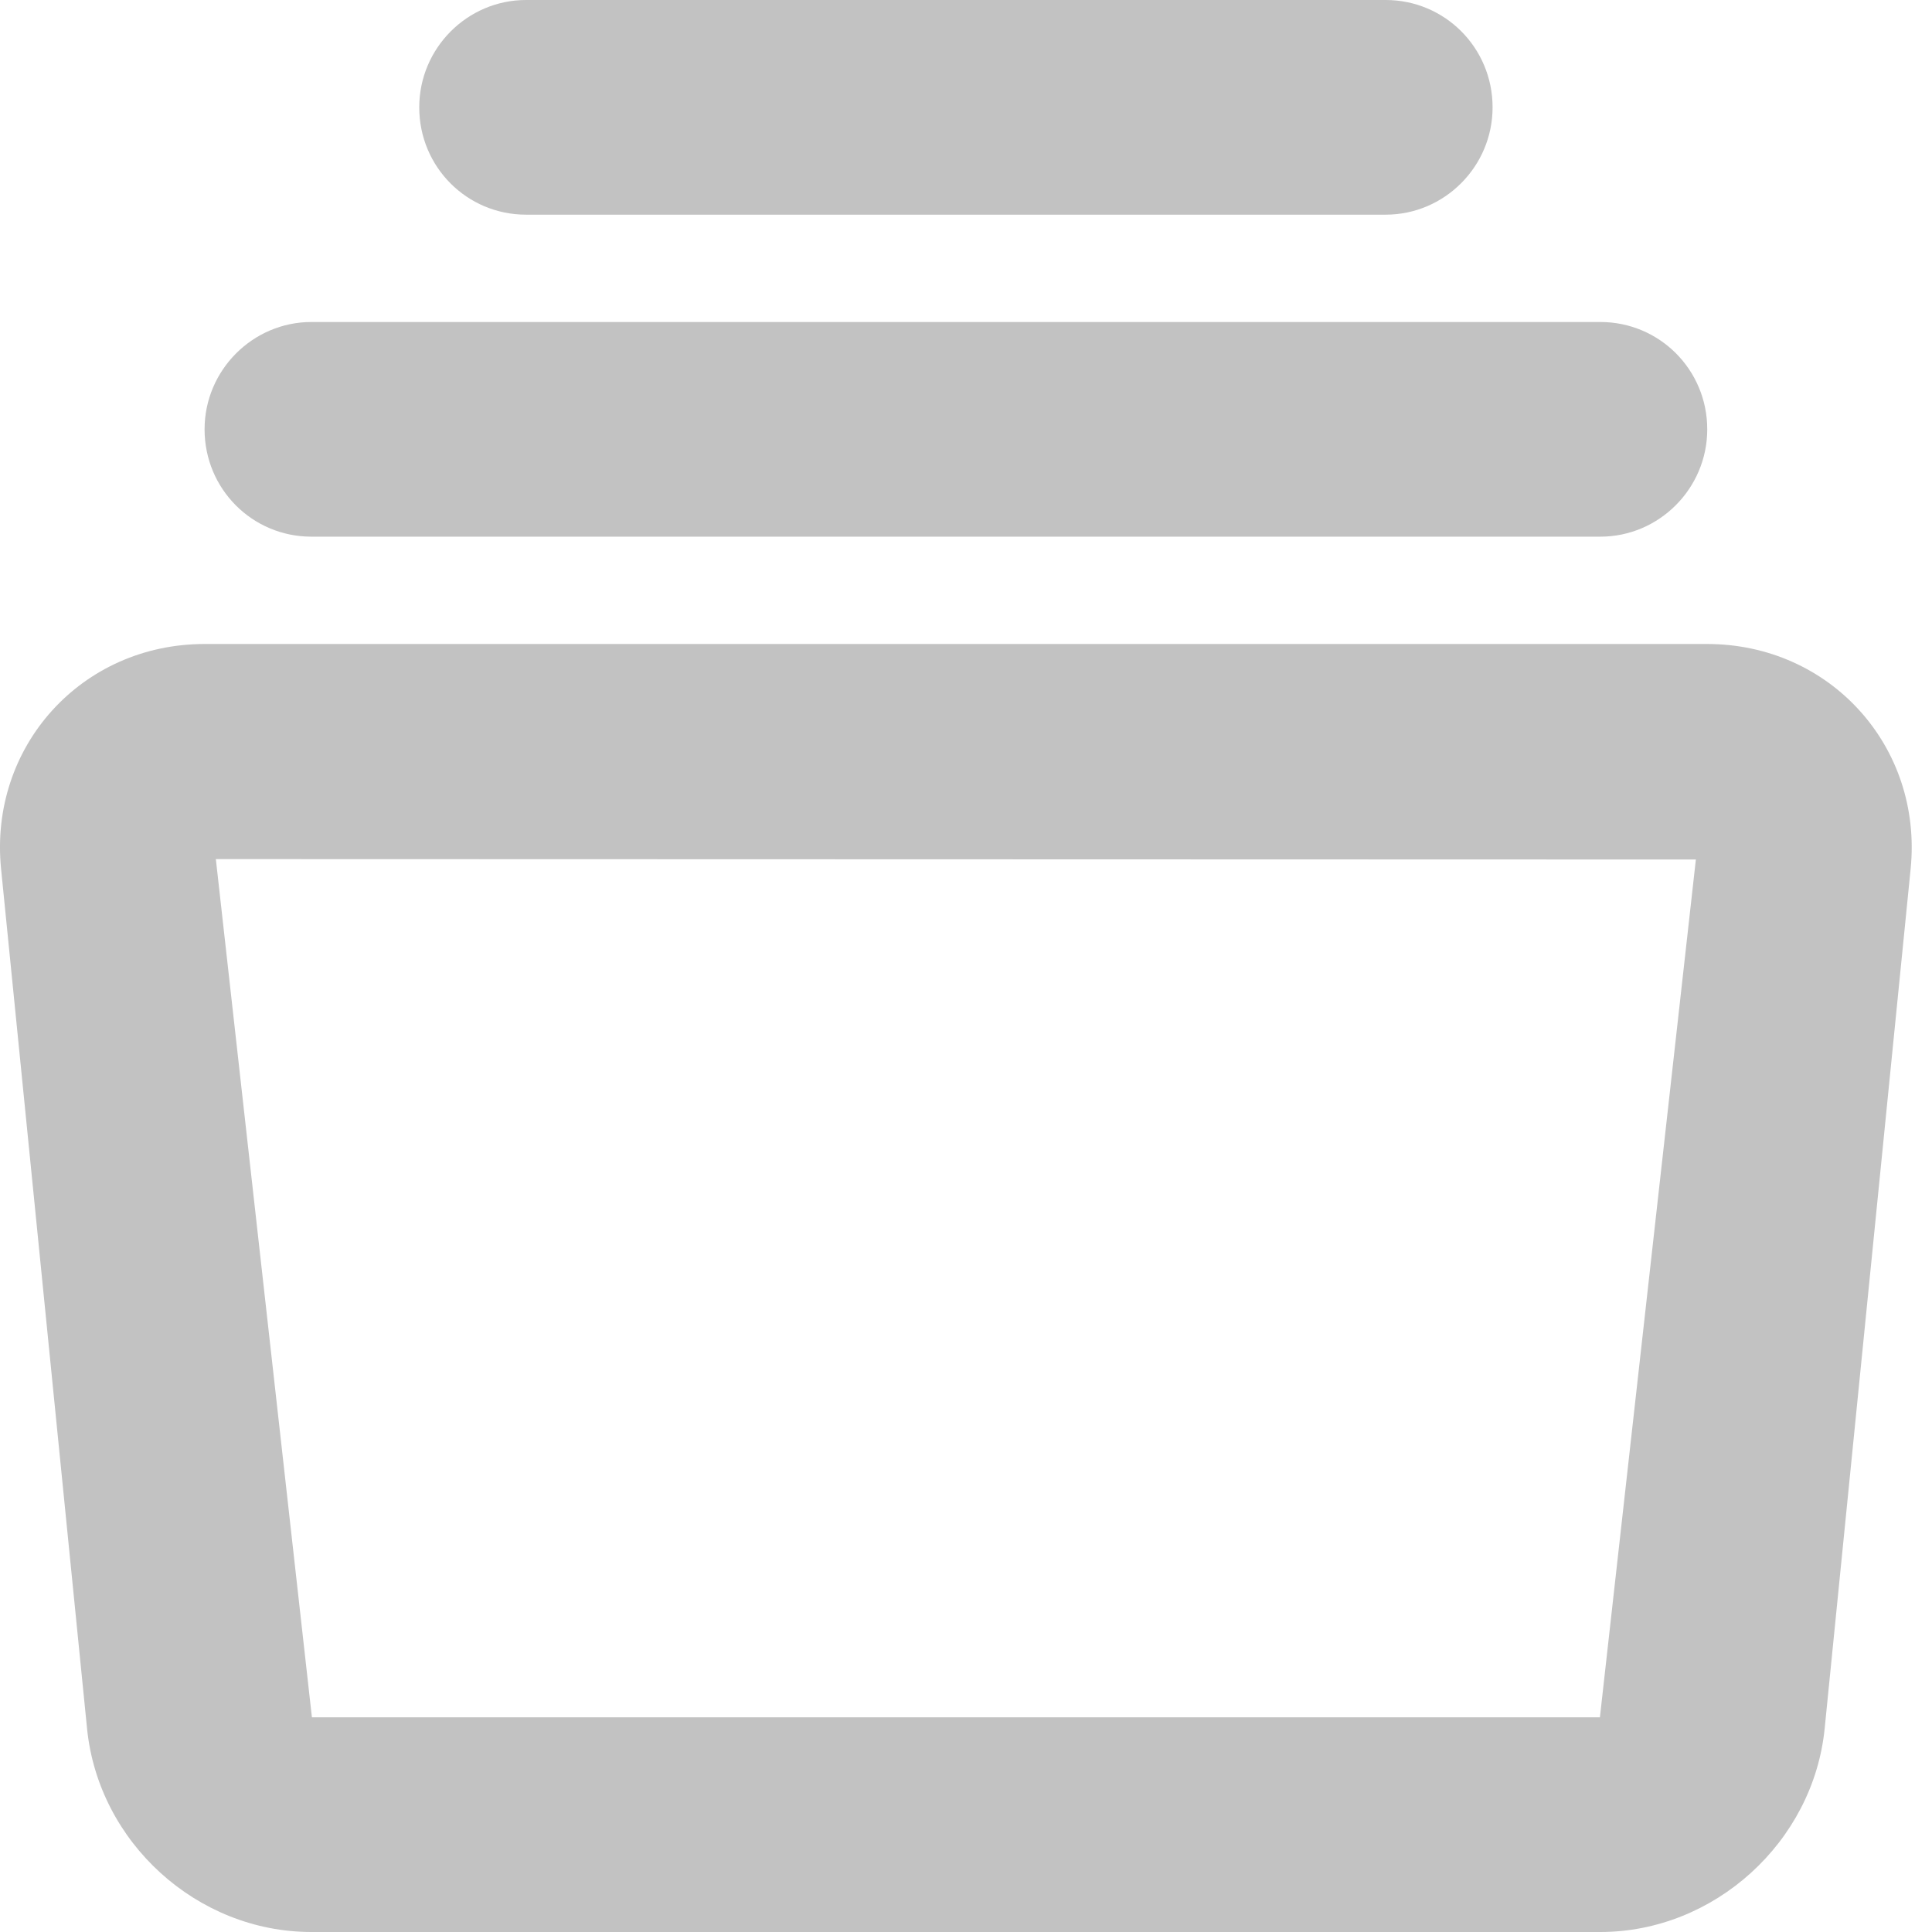
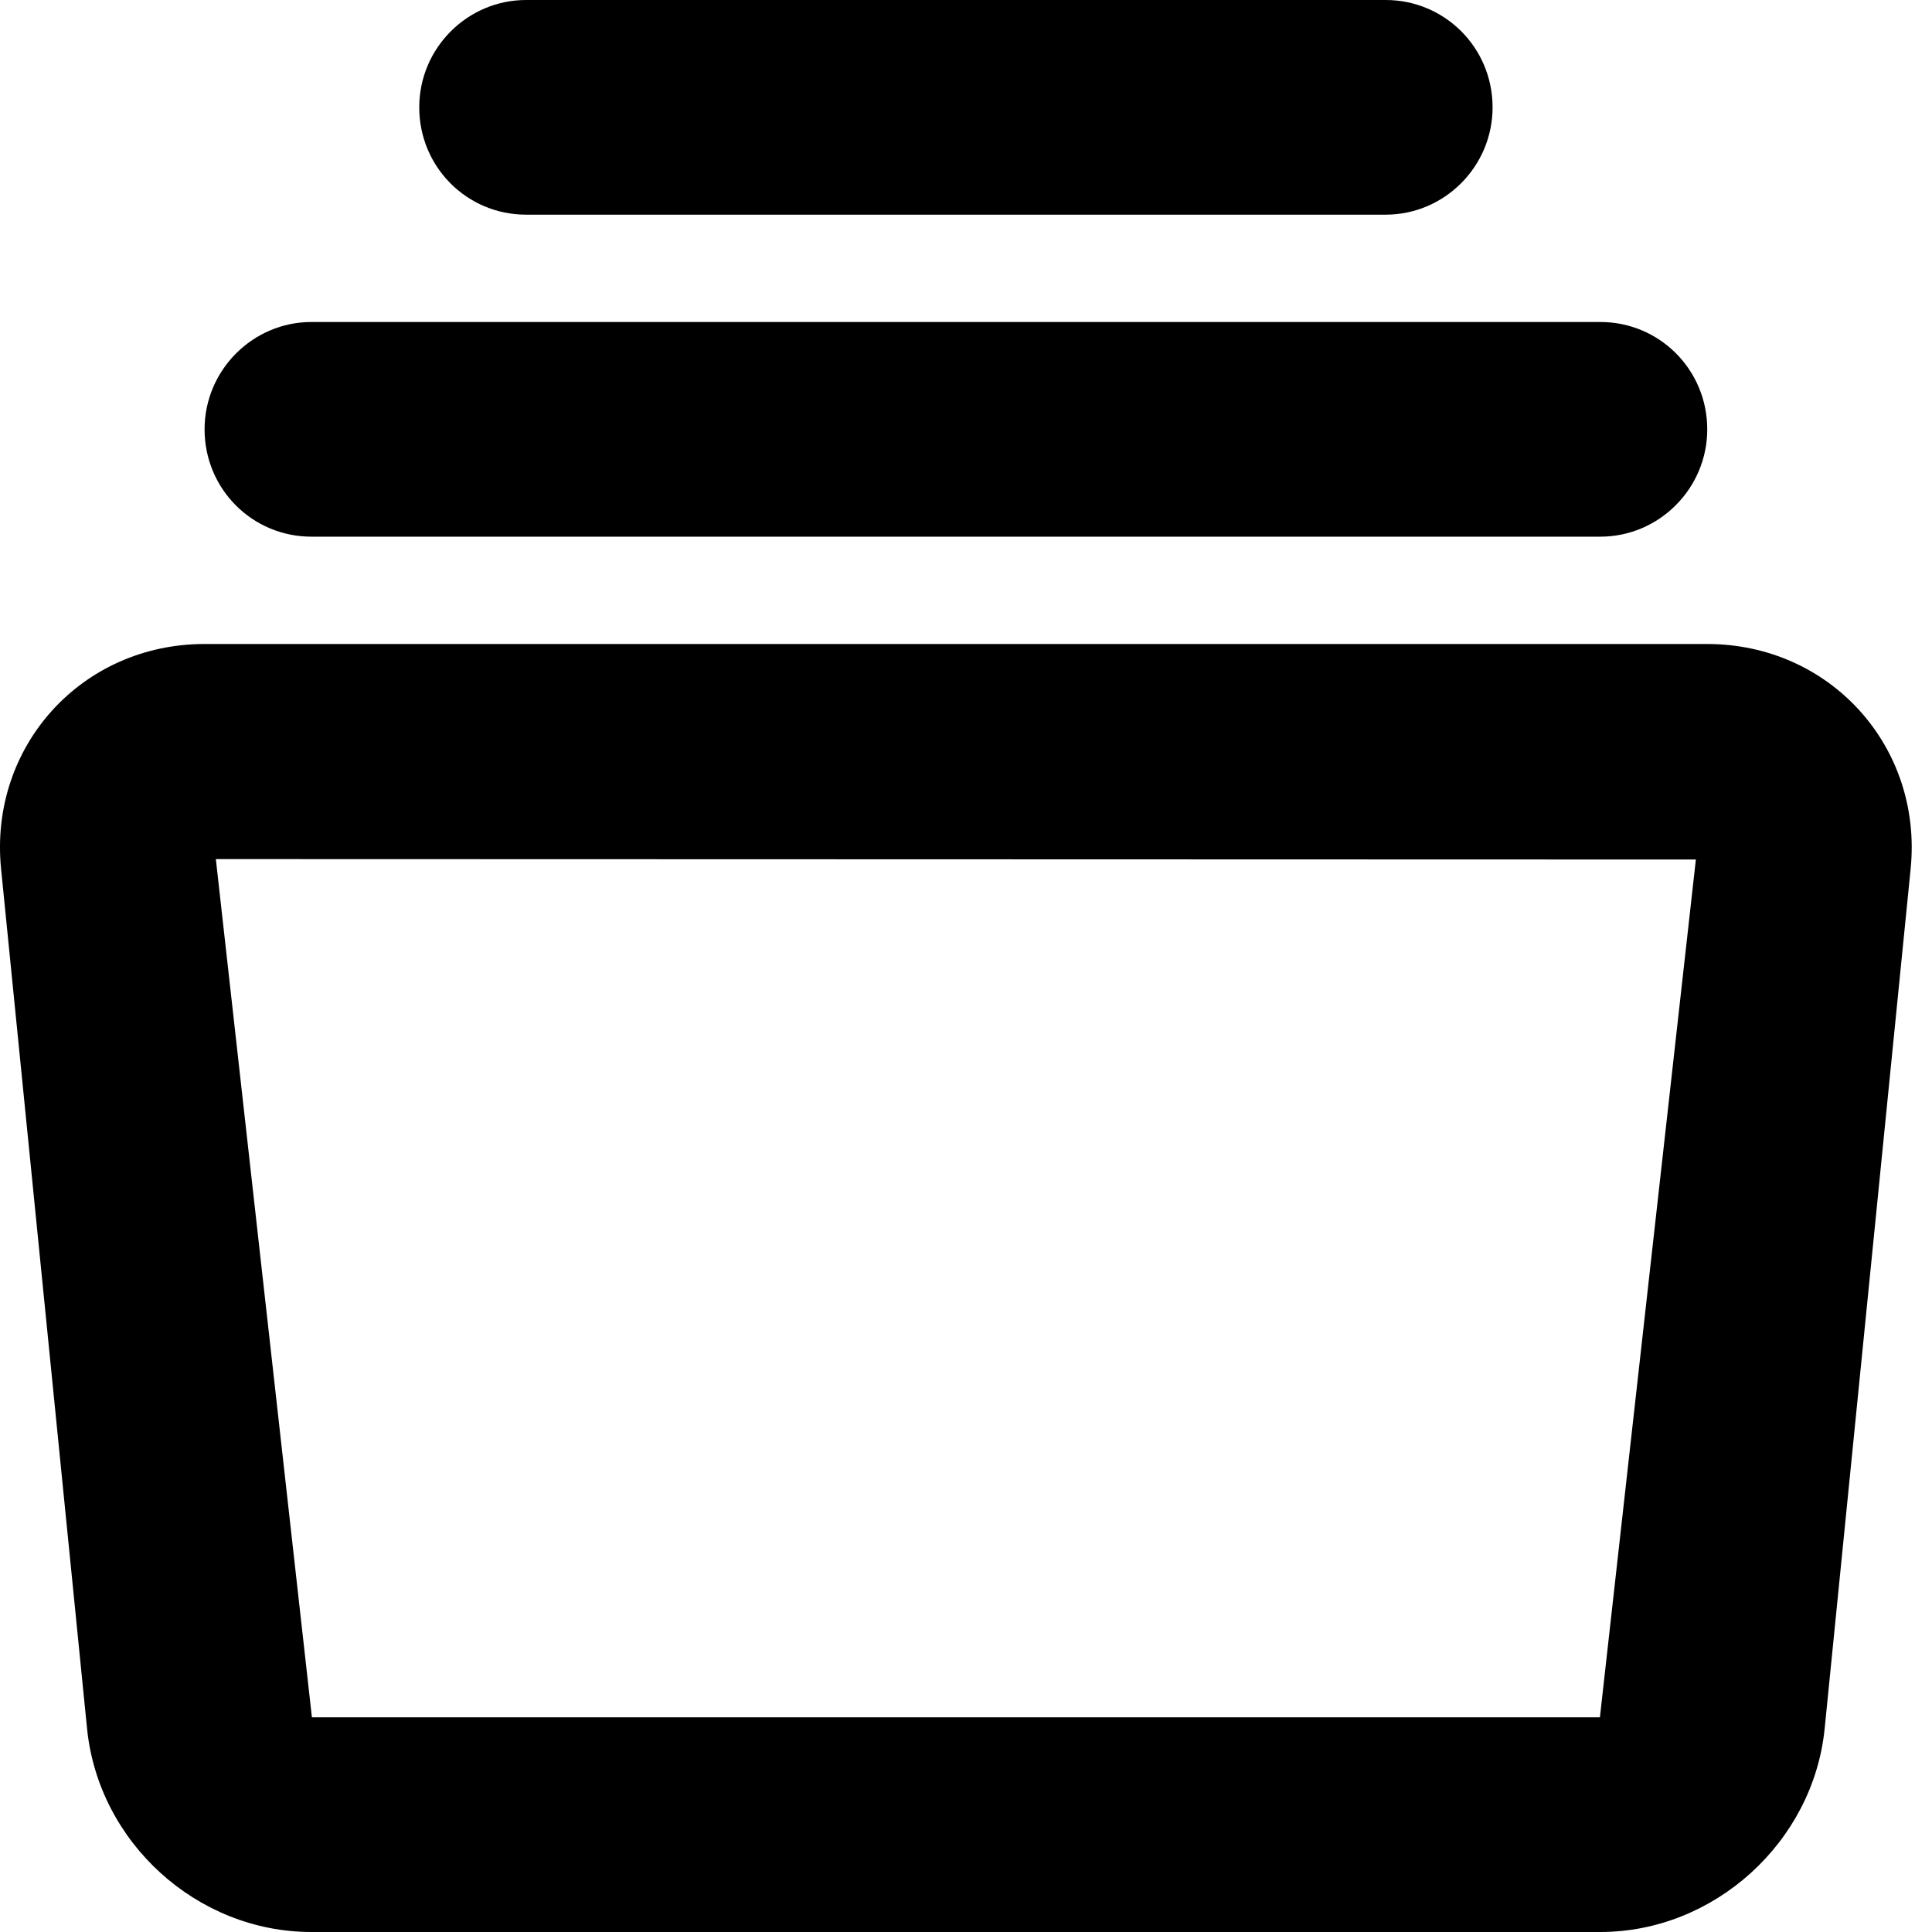
<svg xmlns="http://www.w3.org/2000/svg" width="18" height="18" viewBox="0 0 18 18" fill="none">
-   <path opacity="0.24" fill-rule="evenodd" clip-rule="evenodd" d="M3.906 1C3.906 0.448 4.355 0 4.901 0H12.91C13.46 0 13.906 0.444 13.906 1C13.906 1.552 13.457 2 12.91 2H4.901C4.351 2 3.906 1.556 3.906 1ZM0.01 8.095L0.811 16.104C0.917 17.166 1.836 18 2.901 18H14.91C15.971 18 16.894 17.163 17 16.104L17.801 8.095C17.915 6.954 17.049 6 15.905 6H1.906C0.759 6 -0.104 6.956 0.01 8.095ZM2.011 8.004L15.8 8.008L14.906 16H2.906L2.011 8.004ZM2.901 3C2.356 3 1.906 3.448 1.906 4C1.906 4.556 2.351 5 2.901 5H14.91C15.456 5 15.906 4.552 15.906 4C15.906 3.444 15.46 3 14.91 3H2.901Z" fill="currentColor" />
+   <path fill-rule="evenodd" clip-rule="evenodd" d="M3.906 1C3.906 0.448 4.355 0 4.901 0H12.91C13.46 0 13.906 0.444 13.906 1C13.906 1.552 13.457 2 12.91 2H4.901C4.351 2 3.906 1.556 3.906 1ZM0.01 8.095L0.811 16.104C0.917 17.166 1.836 18 2.901 18H14.91C15.971 18 16.894 17.163 17 16.104L17.801 8.095C17.915 6.954 17.049 6 15.905 6H1.906C0.759 6 -0.104 6.956 0.01 8.095ZM2.011 8.004L15.8 8.008L14.906 16H2.906L2.011 8.004ZM2.901 3C2.356 3 1.906 3.448 1.906 4C1.906 4.556 2.351 5 2.901 5H14.91C15.456 5 15.906 4.552 15.906 4C15.906 3.444 15.46 3 14.91 3H2.901Z" fill="currentColor" />
</svg>
